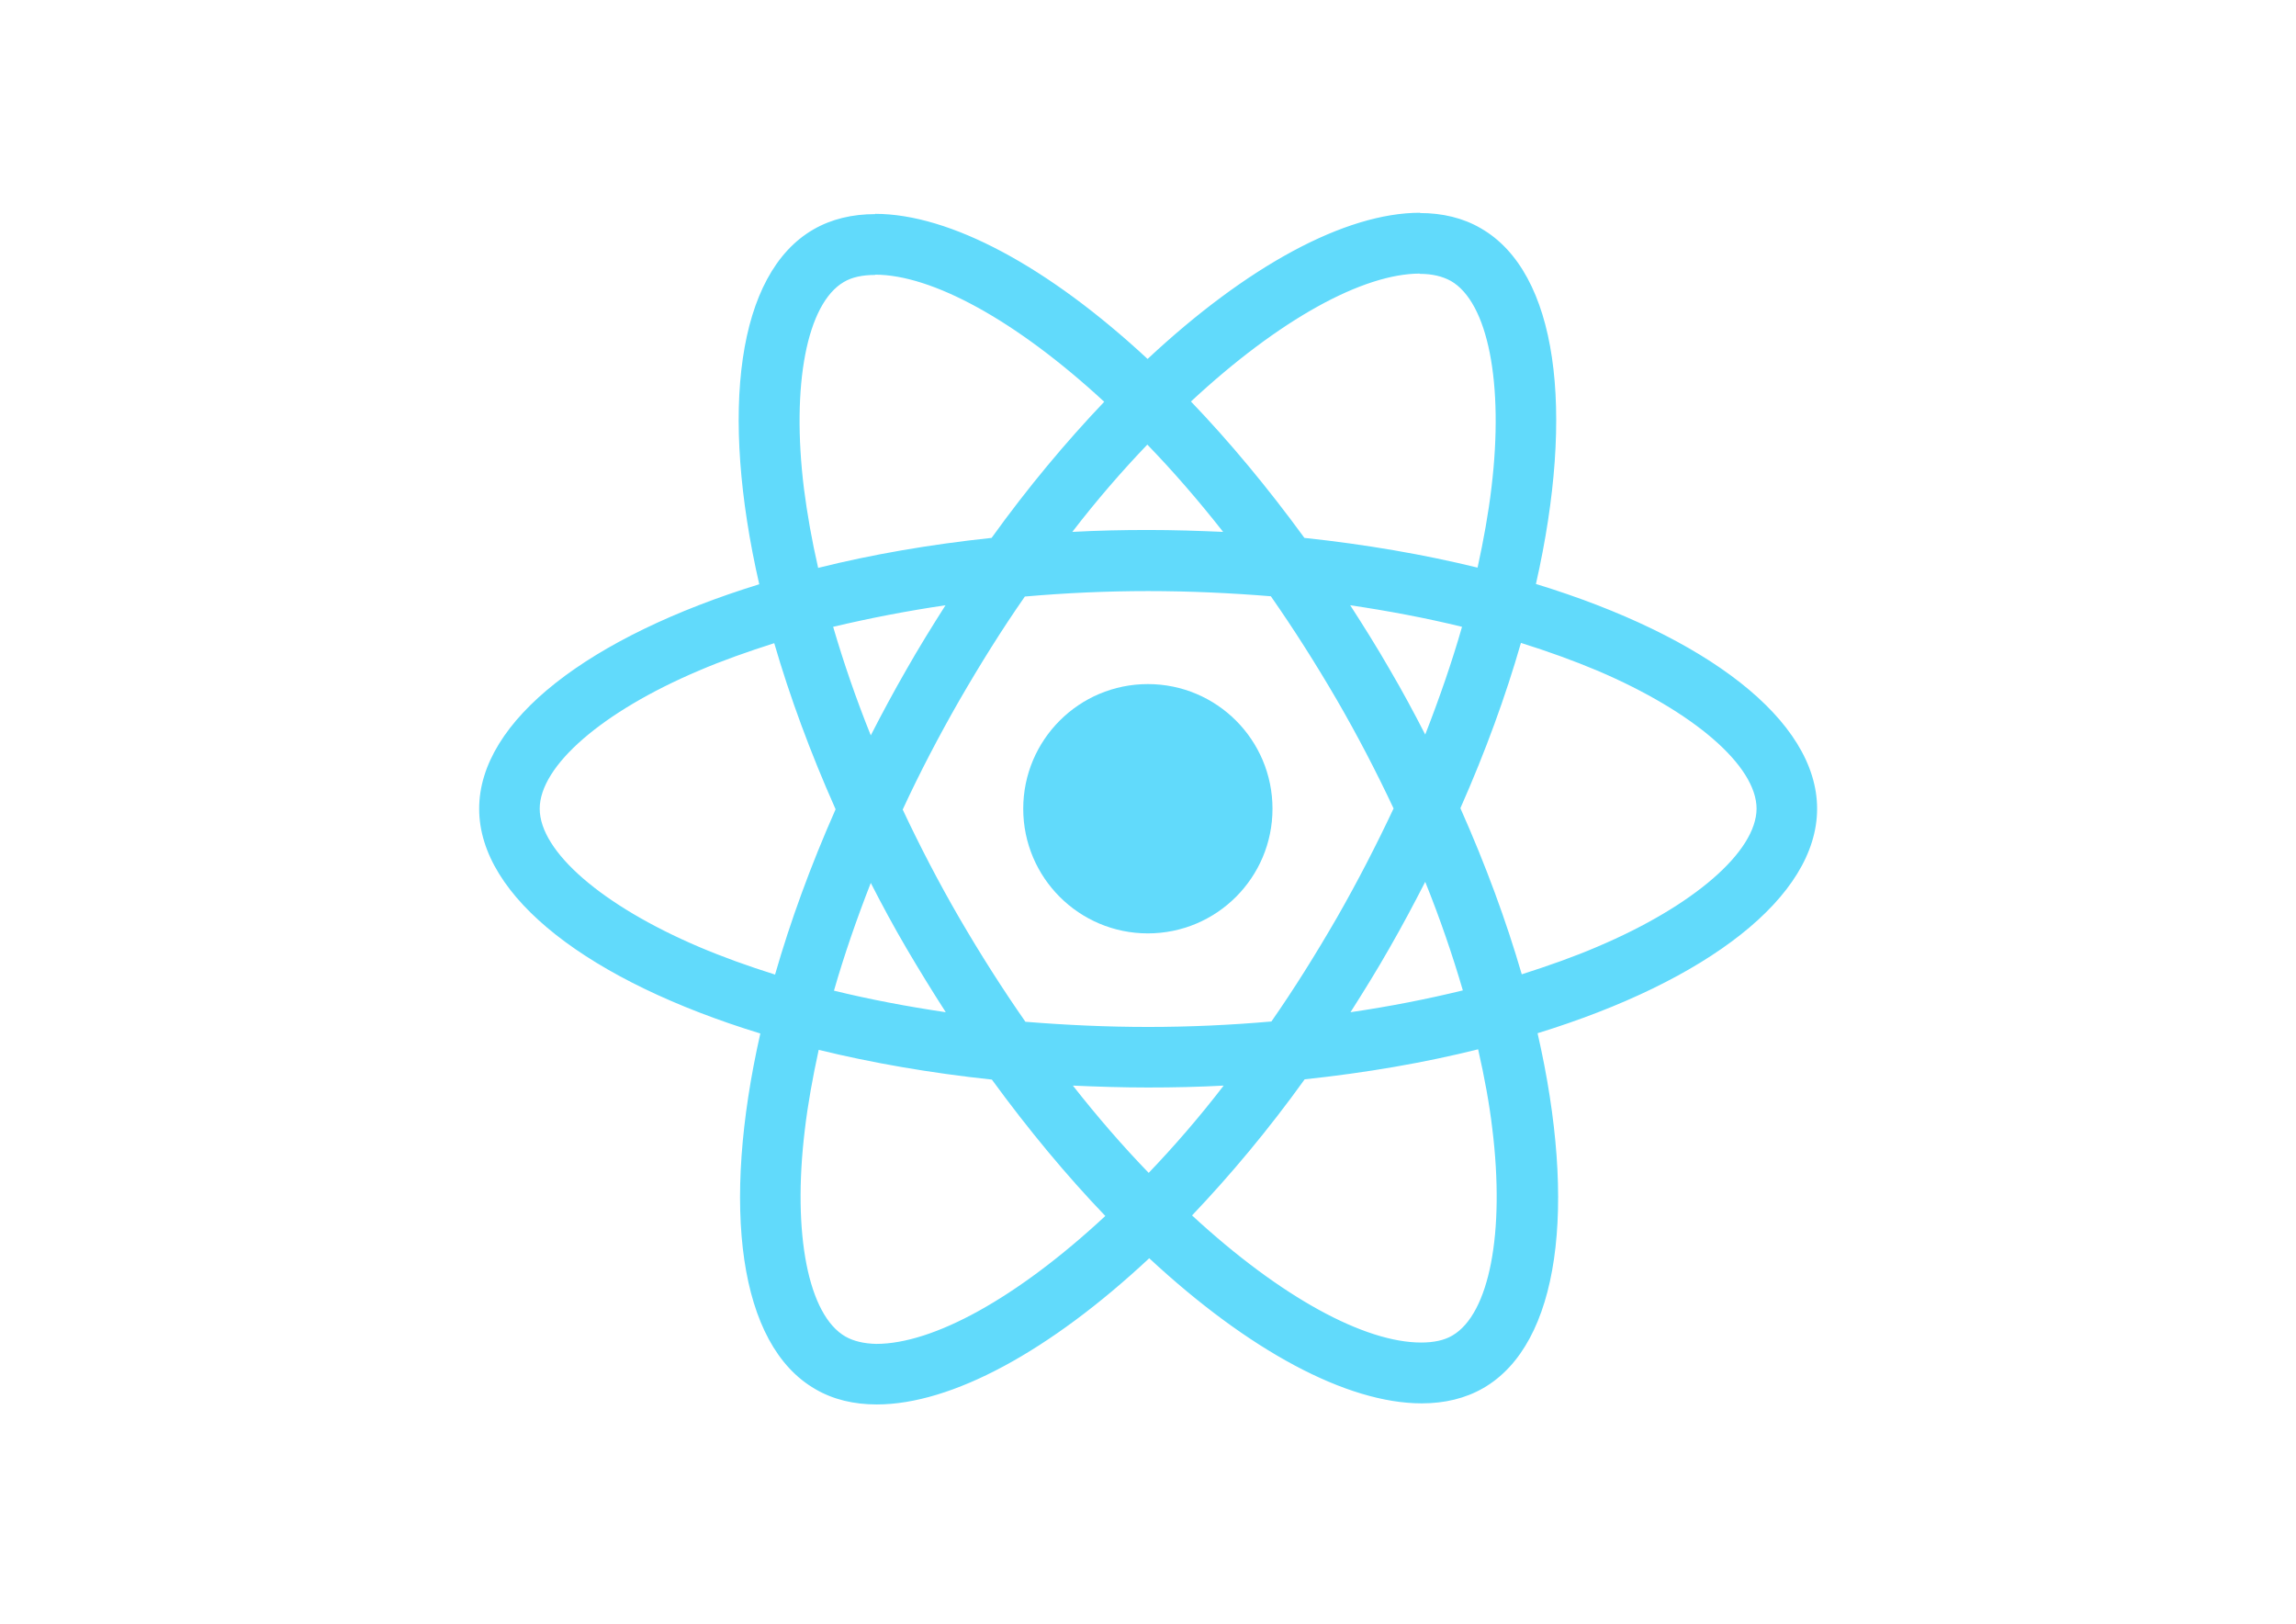
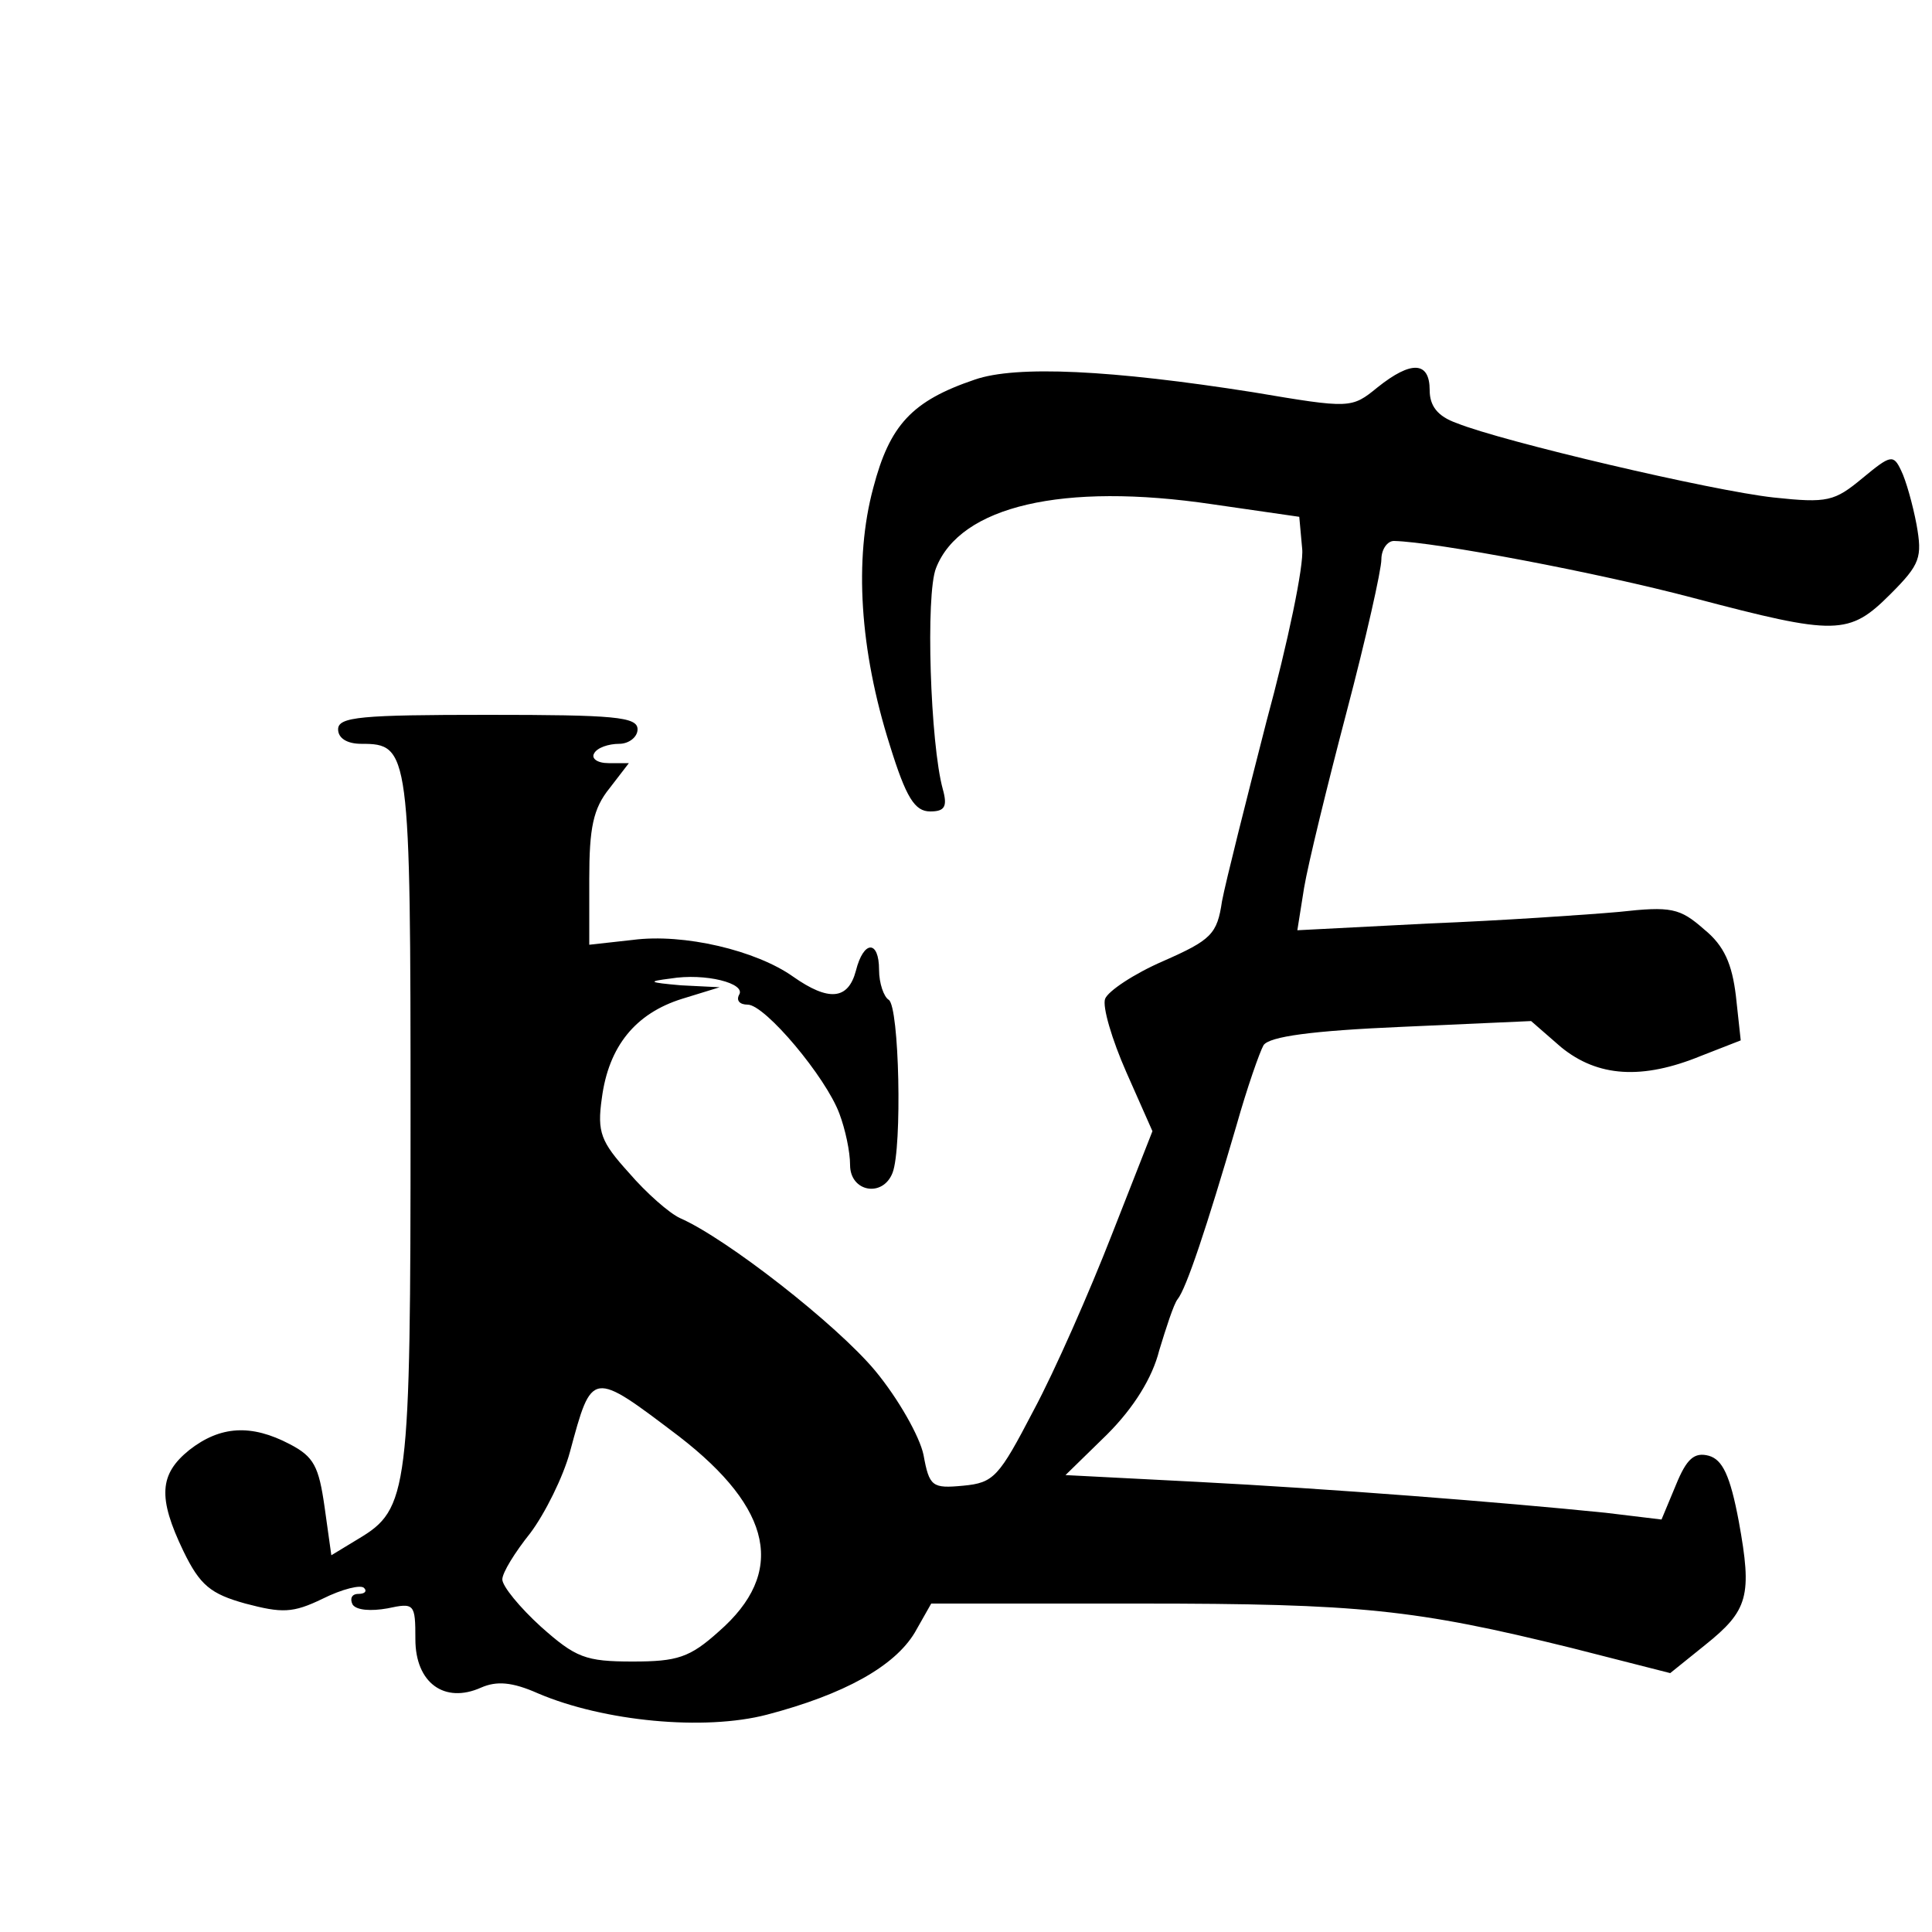
- <svg xmlns="http://www.w3.org/2000/svg" viewBox="0 0 841.9 595.3">
-   <g fill="#61DAFB">
-     <path d="M666.3 296.5c0-32.5-40.7-63.3-103.1-82.4 14.4-63.6 8-114.2-20.2-130.4-6.5-3.8-14.1-5.6-22.4-5.6v22.3c4.6 0 8.3.9 11.4 2.6 13.6 7.8 19.5 37.5 14.9 75.7-1.1 9.4-2.9 19.3-5.1 29.4-19.6-4.8-41-8.5-63.5-10.9-13.5-18.5-27.5-35.3-41.6-50 32.6-30.3 63.2-46.9 84-46.9V78c-27.5 0-63.5 19.6-99.9 53.6-36.4-33.8-72.4-53.2-99.9-53.2v22.3c20.7 0 51.4 16.5 84 46.6-14 14.7-28 31.4-41.3 49.9-22.6 2.4-44 6.1-63.6 11-2.3-10-4-19.7-5.2-29-4.7-38.2 1.1-67.9 14.6-75.8 3-1.8 6.9-2.6 11.5-2.6V78.5c-8.4 0-16 1.8-22.6 5.6-28.1 16.2-34.4 66.7-19.9 130.1-62.2 19.2-102.7 49.9-102.7 82.3 0 32.5 40.7 63.3 103.1 82.4-14.4 63.6-8 114.2 20.2 130.4 6.5 3.8 14.1 5.6 22.5 5.6 27.5 0 63.5-19.6 99.9-53.6 36.4 33.8 72.4 53.2 99.9 53.2 8.4 0 16-1.8 22.6-5.6 28.1-16.2 34.4-66.7 19.9-130.1 62-19.1 102.5-49.9 102.5-82.3zm-130.2-66.7c-3.7 12.9-8.3 26.2-13.5 39.5-4.1-8-8.4-16-13.1-24-4.6-8-9.5-15.8-14.4-23.4 14.2 2.1 27.9 4.7 41 7.9zm-45.8 106.5c-7.8 13.5-15.8 26.3-24.1 38.2-14.9 1.3-30 2-45.2 2-15.1 0-30.2-.7-45-1.9-8.3-11.9-16.4-24.6-24.2-38-7.6-13.1-14.5-26.4-20.8-39.8 6.2-13.4 13.2-26.8 20.7-39.9 7.8-13.5 15.8-26.3 24.1-38.2 14.9-1.3 30-2 45.2-2 15.1 0 30.2.7 45 1.9 8.3 11.9 16.4 24.6 24.2 38 7.6 13.1 14.5 26.4 20.8 39.8-6.3 13.4-13.2 26.8-20.7 39.9zm32.3-13c5.4 13.4 10 26.8 13.8 39.8-13.1 3.2-26.9 5.9-41.2 8 4.9-7.7 9.8-15.6 14.4-23.7 4.6-8 8.9-16.1 13-24.1zM421.2 430c-9.3-9.6-18.6-20.3-27.8-32 9 .4 18.2.7 27.5.7 9.4 0 18.7-.2 27.8-.7-9 11.7-18.3 22.4-27.5 32zm-74.4-58.9c-14.2-2.1-27.9-4.7-41-7.9 3.7-12.9 8.3-26.2 13.5-39.5 4.1 8 8.4 16 13.1 24 4.7 8 9.5 15.8 14.4 23.4zM420.7 163c9.3 9.6 18.6 20.3 27.8 32-9-.4-18.2-.7-27.5-.7-9.4 0-18.7.2-27.8.7 9-11.7 18.3-22.4 27.5-32zm-74 58.9c-4.9 7.7-9.8 15.6-14.4 23.7-4.6 8-8.9 16-13 24-5.4-13.4-10-26.8-13.8-39.8 13.1-3.1 26.9-5.8 41.2-7.9zm-90.5 125.2c-35.4-15.1-58.3-34.9-58.3-50.6 0-15.7 22.9-35.6 58.3-50.6 8.6-3.7 18-7 27.7-10.1 5.7 19.6 13.2 40 22.5 60.9-9.2 20.8-16.6 41.1-22.2 60.6-9.9-3.1-19.3-6.5-28-10.2zM310 490c-13.6-7.8-19.5-37.5-14.9-75.7 1.1-9.4 2.9-19.3 5.1-29.4 19.6 4.8 41 8.5 63.5 10.9 13.5 18.5 27.5 35.3 41.6 50-32.6 30.3-63.2 46.9-84 46.9-4.5-.1-8.3-1-11.3-2.7zm237.2-76.2c4.7 38.2-1.1 67.9-14.6 75.8-3 1.8-6.9 2.6-11.5 2.6-20.7 0-51.4-16.5-84-46.6 14-14.7 28-31.4 41.3-49.9 22.6-2.4 44-6.1 63.6-11 2.3 10.1 4.1 19.8 5.2 29.1zm38.5-66.7c-8.6 3.7-18 7-27.7 10.1-5.7-19.6-13.2-40-22.5-60.9 9.2-20.8 16.6-41.1 22.2-60.6 9.9 3.1 19.3 6.5 28.1 10.2 35.4 15.1 58.3 34.9 58.3 50.6-.1 15.7-23 35.6-58.4 50.6zM320.8 78.4z" />
-     <circle cx="420.9" cy="296.5" r="45.7" />
-     <path d="M520.5 78.1z" />
+ <svg xmlns="http://www.w3.org/2000/svg" version="1.0" width="200pt" height="200pt" viewBox="0 0 200 200" preserveAspectRatio="xMidYMid meet">
+   <g transform="translate(0,200) scale(0.1,-0.1)" fill="#000000" stroke="none">
+     <path d="M1009 1607 c-65 -22 -88 -47 -105 -112 -20 -74 -14 -168 17 -266 17 -55 26 -69 42 -69 15 0 18 5 13 23 -13 47 -18 202 -7 229 25 64 131 89 286 66 l90 -13 3 -33 c2 -17 -15 -98 -37 -179 -21 -82 -42 -165 -46 -186 -5 -34 -11 -40 -61 -62 -30 -13 -57 -31 -60 -39 -3 -8 7 -42 22 -76 l27 -61 -42 -107 c-23 -59 -59 -141 -81 -182 -36 -69 -41 -75 -73 -78 -32 -3 -35 -1 -41 32 -4 19 -26 58 -50 87 -40 48 -154 137 -202 158 -11 5 -35 26 -53 47 -29 32 -33 42 -28 77 7 54 35 88 83 103 l39 12 -40 2 c-34 3 -35 4 -11 7 36 6 79 -5 71 -17 -3 -6 1 -10 9 -10 18 0 81 -75 95 -113 6 -16 11 -39 11 -53 0 -28 34 -34 44 -8 10 26 7 172 -4 179 -5 3 -10 17 -10 31 0 31 -16 31 -24 -1 -8 -30 -28 -32 -65 -6 -38 27 -113 45 -166 38 l-45 -5 0 68 c0 53 4 73 21 94 l20 26 -21 0 c-12 0 -18 5 -15 10 3 6 15 10 26 10 10 0 19 7 19 15 0 13 -24 15 -155 15 -131 0 -155 -2 -155 -15 0 -9 9 -15 24 -15 50 0 51 -6 51 -389 0 -386 -2 -403 -54 -434 l-28 -17 -7 50 c-6 42 -11 52 -36 65 -40 21 -72 19 -104 -6 -31 -25 -33 -49 -6 -105 17 -35 28 -44 64 -54 38 -10 49 -10 80 5 20 10 40 15 43 11 3 -3 1 -6 -6 -6 -7 0 -9 -5 -6 -11 4 -6 19 -7 36 -4 28 6 29 5 29 -32 0 -45 30 -67 68 -50 16 7 32 6 59 -6 68 -29 172 -39 237 -22 80 21 132 50 153 85 l17 30 216 0 c228 0 285 -6 447 -46 l102 -26 36 29 c45 36 49 51 35 128 -9 48 -17 64 -31 68 -15 4 -23 -3 -34 -30 l-15 -36 -58 7 c-108 11 -287 25 -423 32 l-136 7 43 42 c28 28 47 59 54 87 7 23 15 48 19 53 9 11 30 74 61 180 11 39 24 76 28 83 6 9 50 15 143 19 l134 6 31 -27 c38 -31 84 -34 145 -9 l41 16 -5 46 c-4 33 -12 52 -33 69 -25 22 -34 24 -88 18 -34 -3 -122 -9 -197 -12 l-136 -7 7 44 c4 24 24 106 44 182 20 76 36 147 36 158 0 10 6 19 13 19 43 -1 212 -33 310 -59 148 -39 161 -39 204 4 31 31 33 38 27 72 -4 21 -11 46 -16 56 -8 17 -11 16 -40 -8 -29 -24 -36 -26 -92 -20 -64 7 -281 58 -328 77 -20 7 -28 18 -28 34 0 30 -19 31 -54 3 -27 -22 -28 -22 -129 -5 -146 23 -245 28 -288 13z m-306 -1094 c97 -75 111 -141 41 -202 -30 -27 -43 -31 -89 -31 -49 0 -59 4 -95 36 -22 20 -40 42 -40 49 0 7 13 28 29 48 15 20 34 58 41 84 23 85 22 85 113 16z" />
  </g>
</svg>
